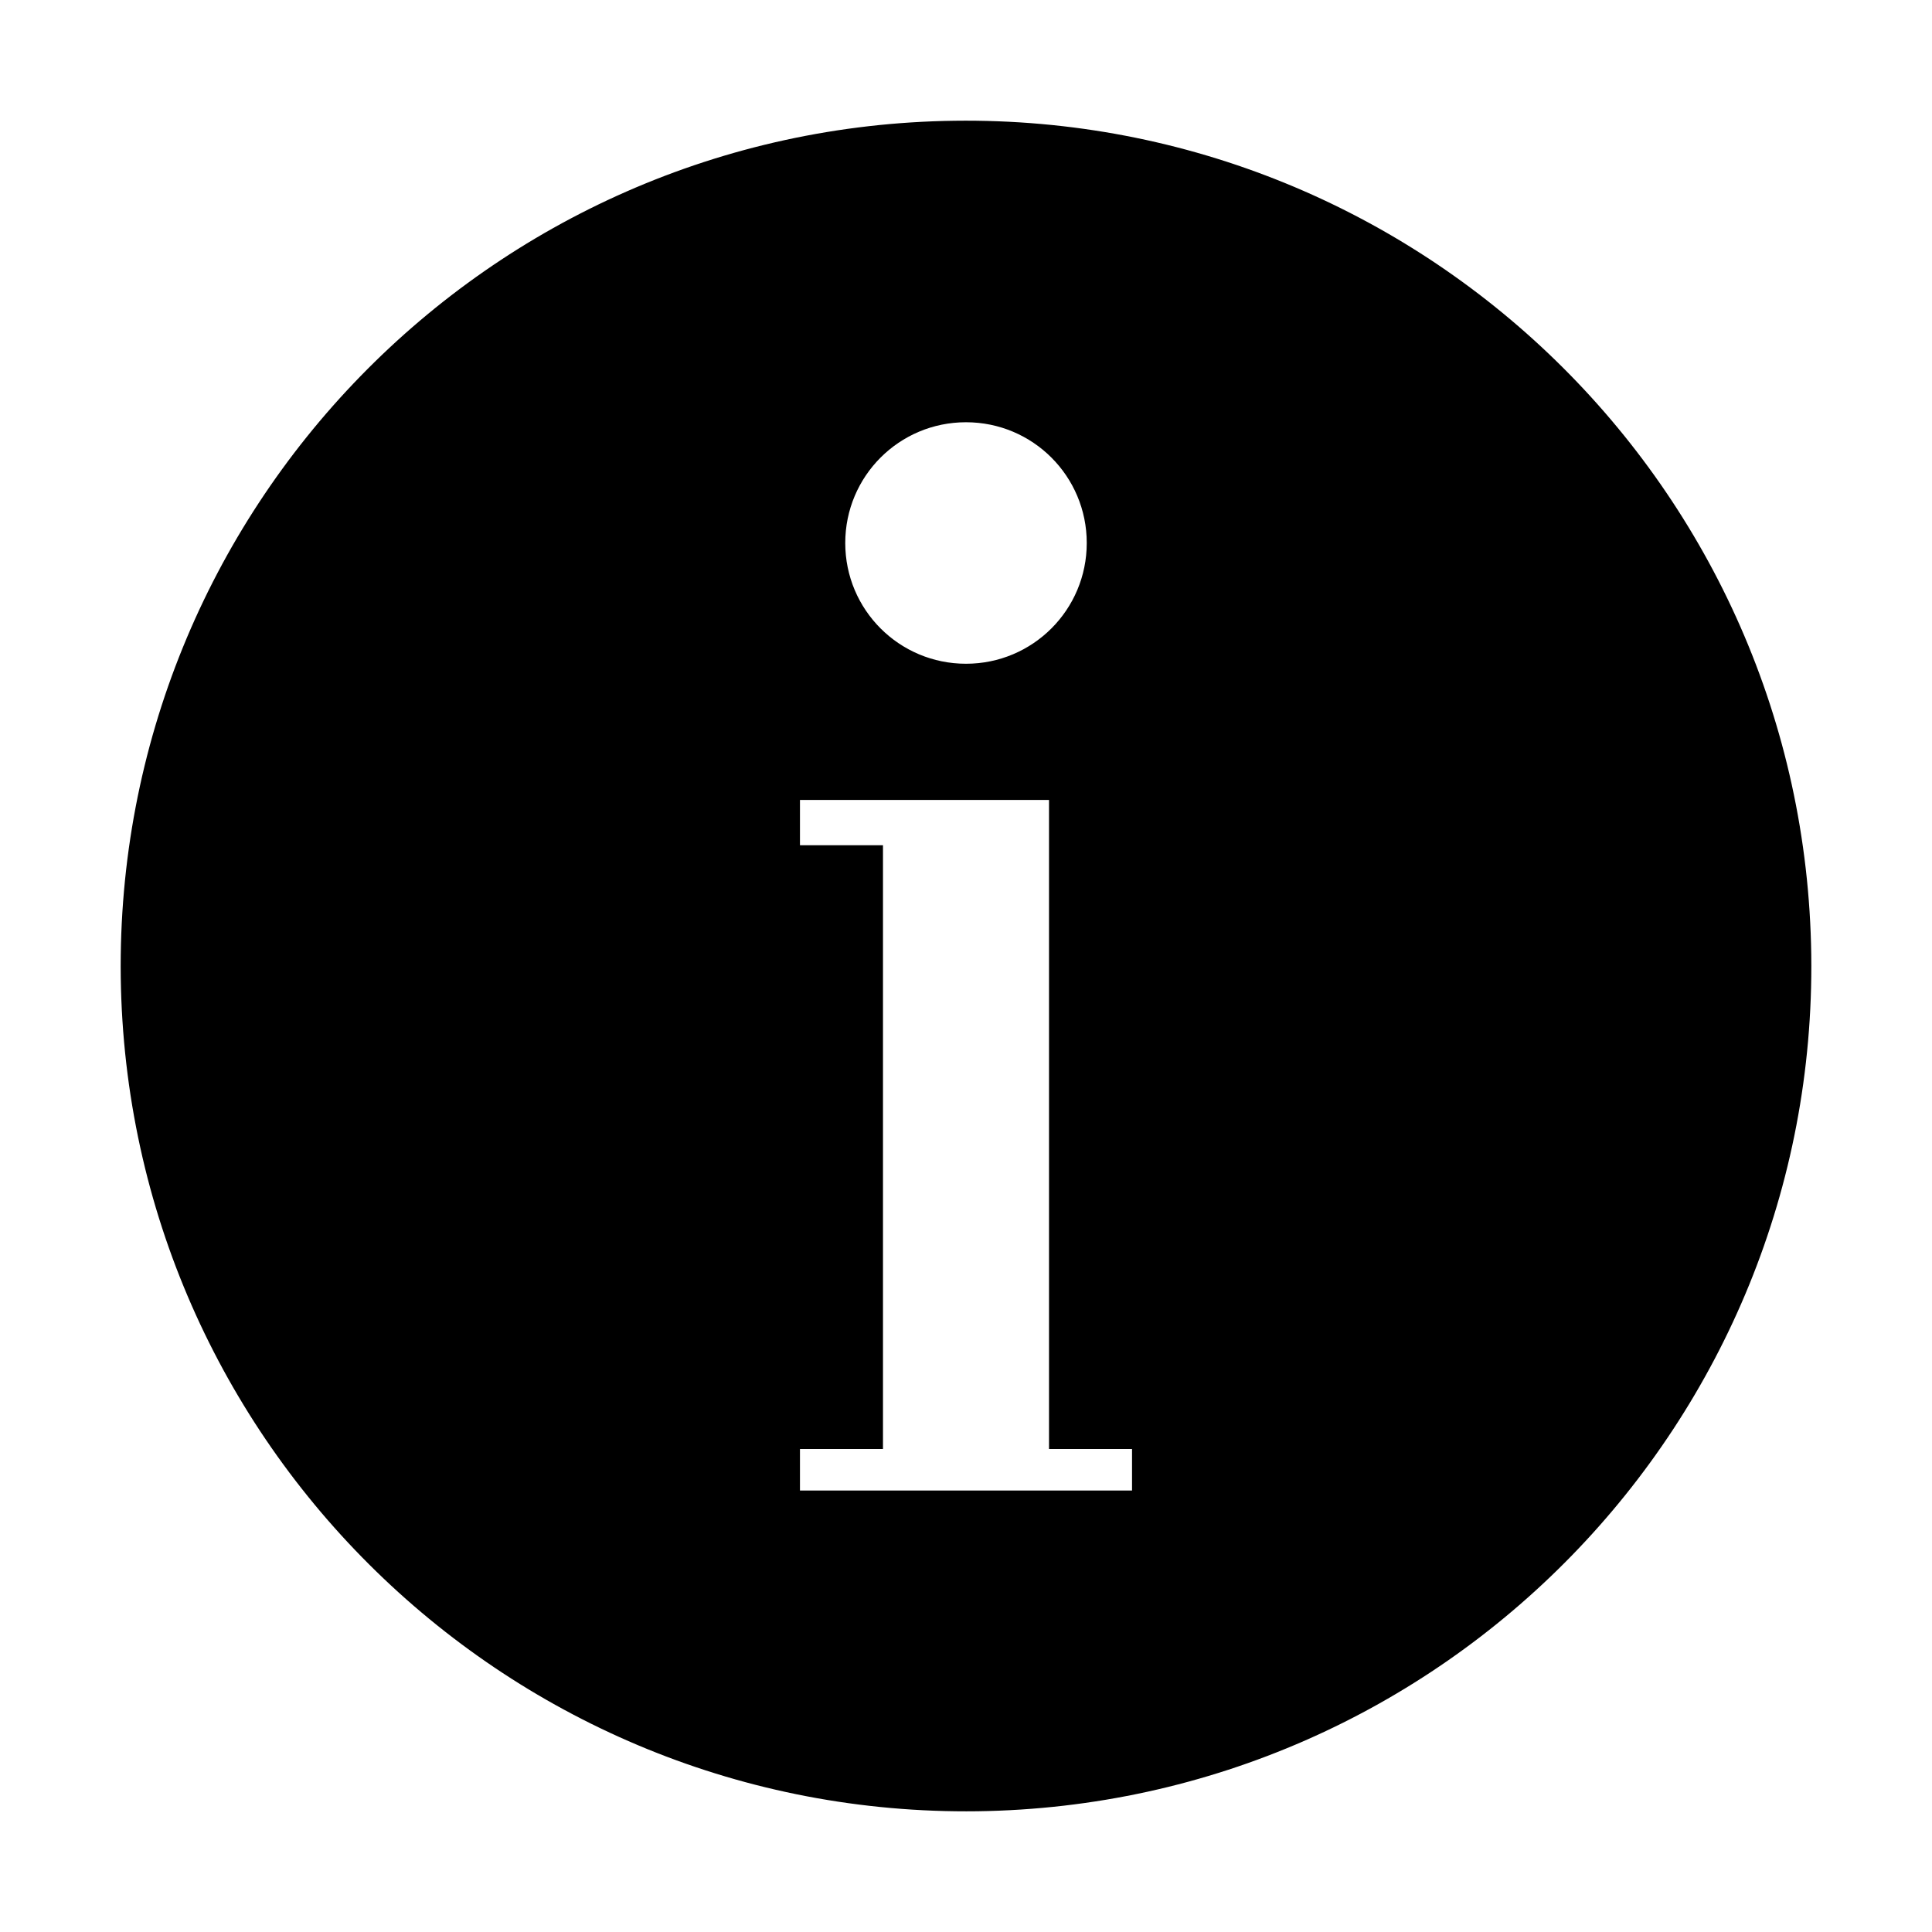
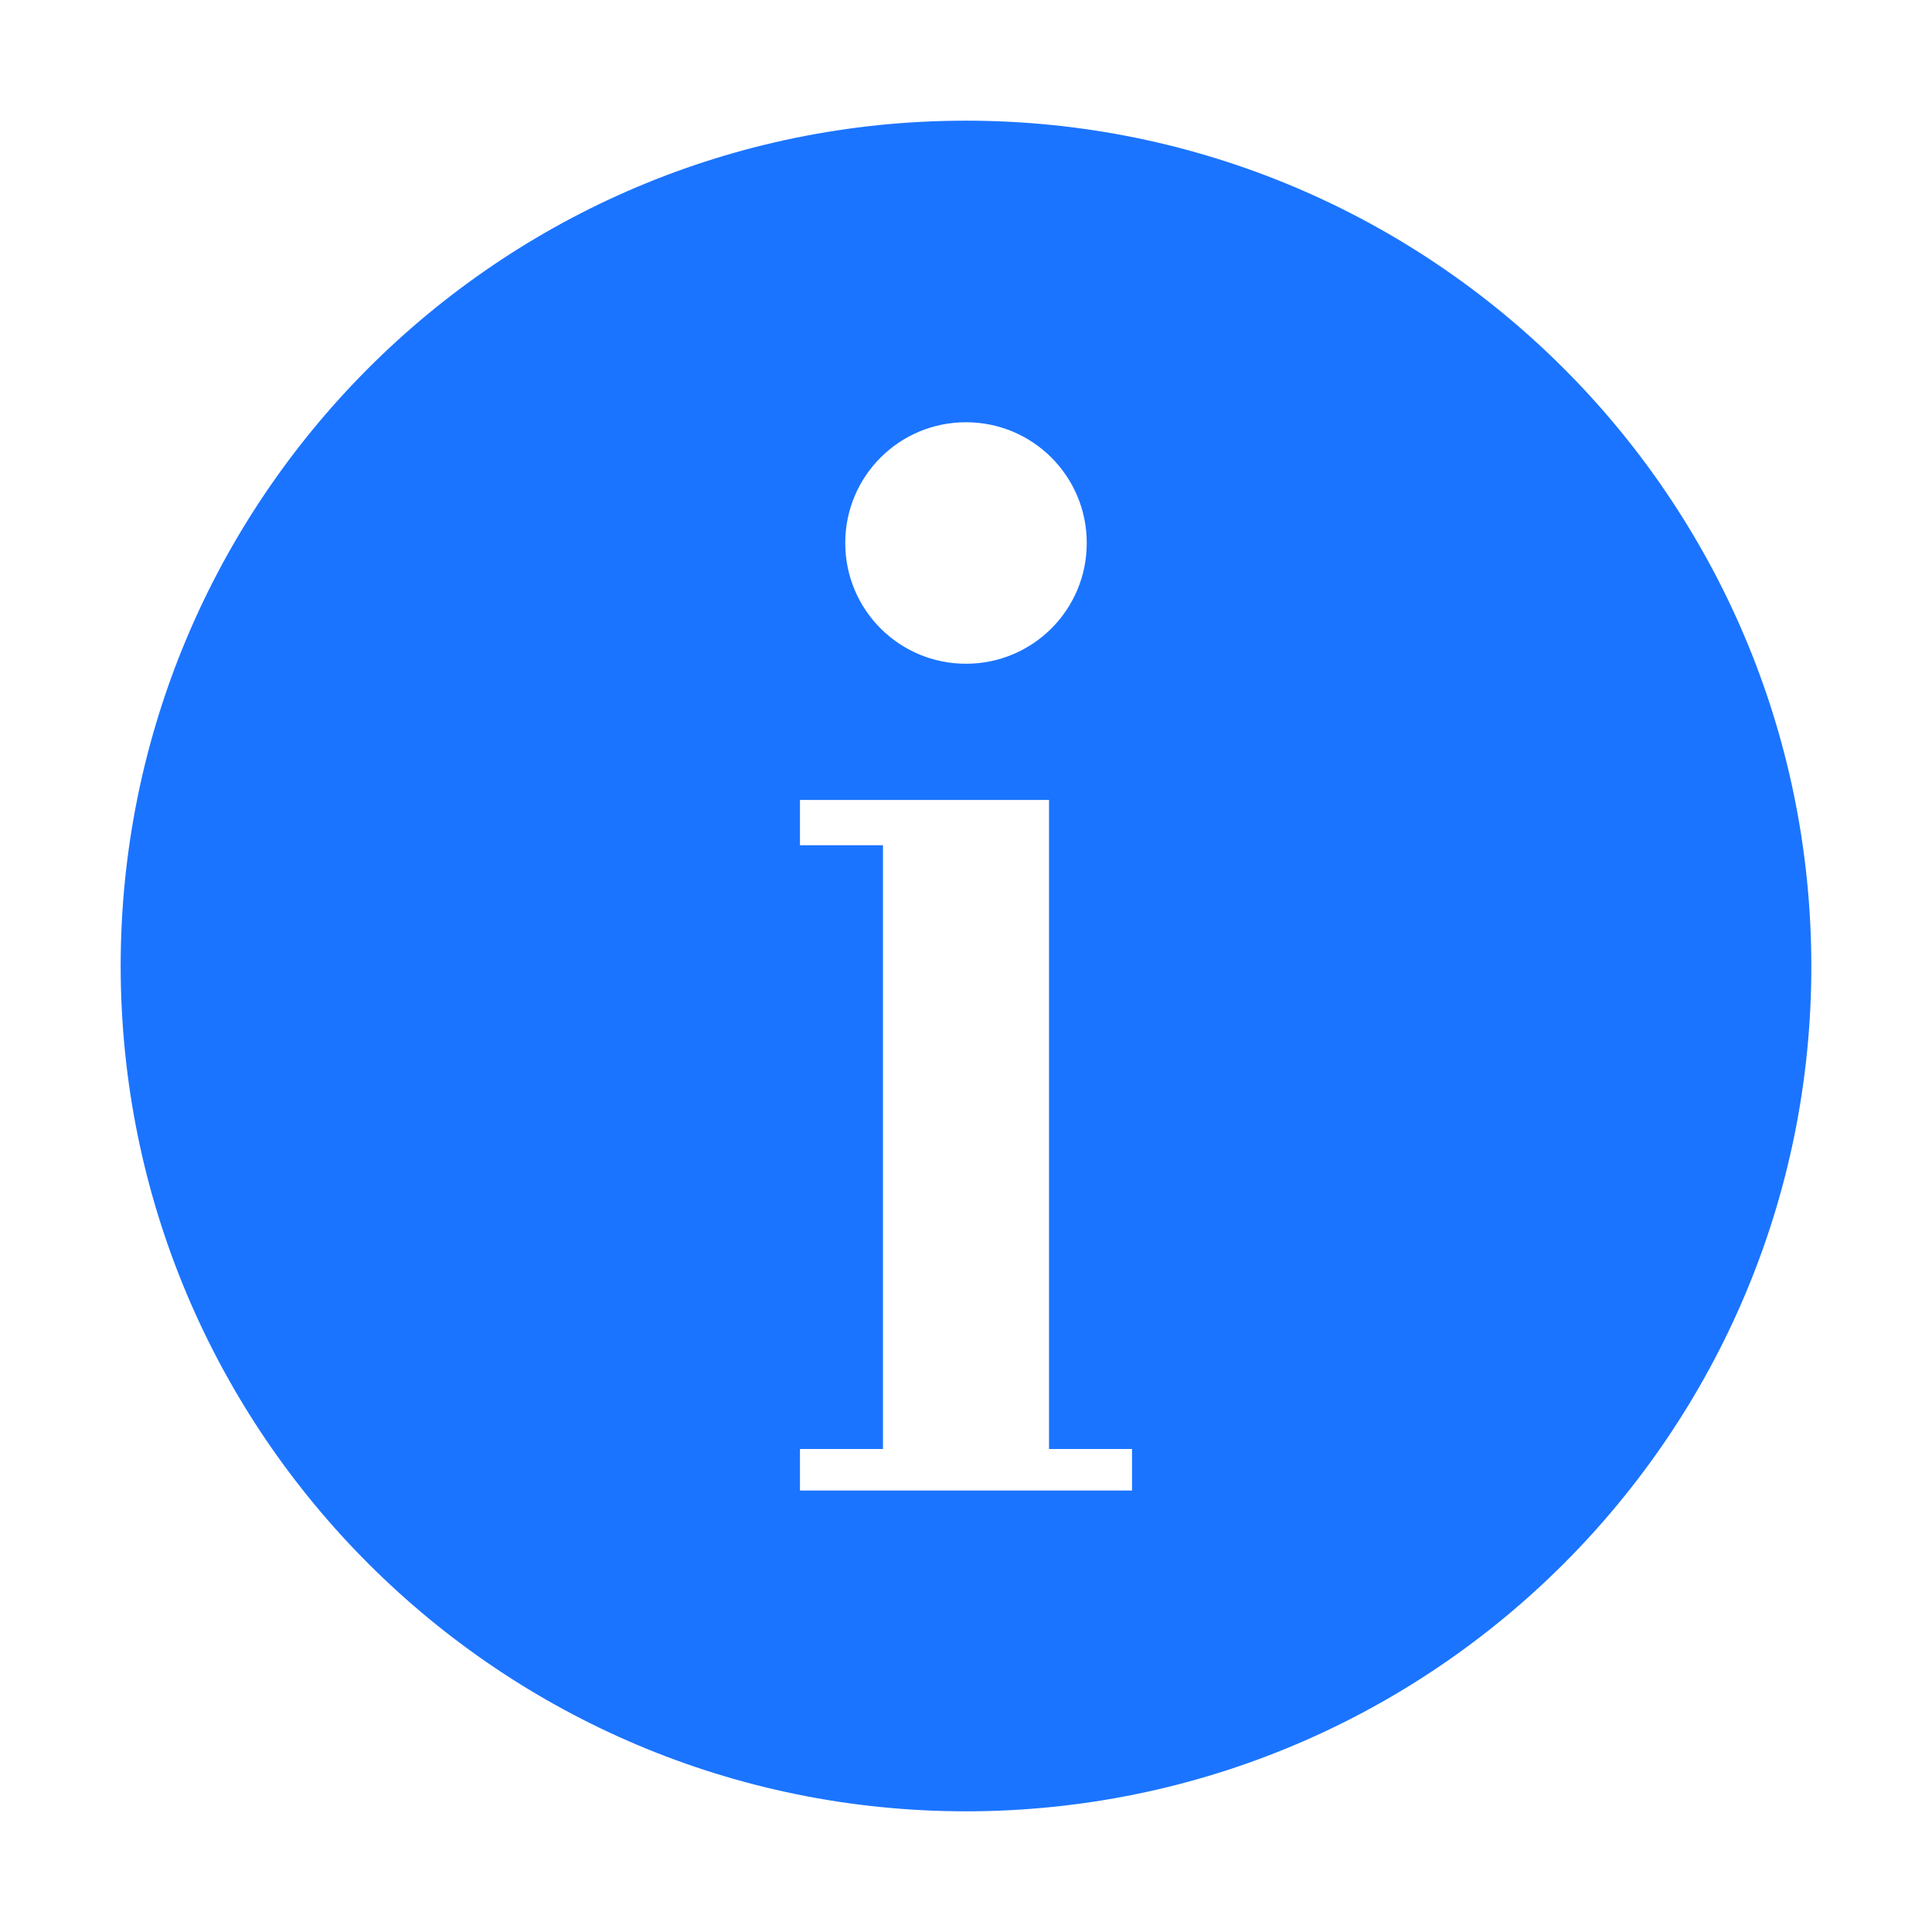
<svg xmlns="http://www.w3.org/2000/svg" version="1.1" id="Layer_1" x="0px" y="0px" width="512px" height="512px" viewBox="0 0 512 512" style="enable-background:new 0 0 512 512;" xml:space="preserve">
-   <g>
+   <g fill="#1b74ff" fill-opacity="1">
    <path d="M480,253C478.3,129.3,376.7,30.4,253,32S30.4,135.3,32,259c1.7,123.7,103.3,222.6,227,221C382.7,478.3,481.7,376.7,480,253   z M256,111.9c17.7,0,32,14.3,32,32s-14.3,32-32,32c-17.7,0-32-14.3-32-32S238.3,111.9,256,111.9z M300,395h-88v-11h22V224h-22v-12   h66v172h22V395z" />
  </g>
</svg>
